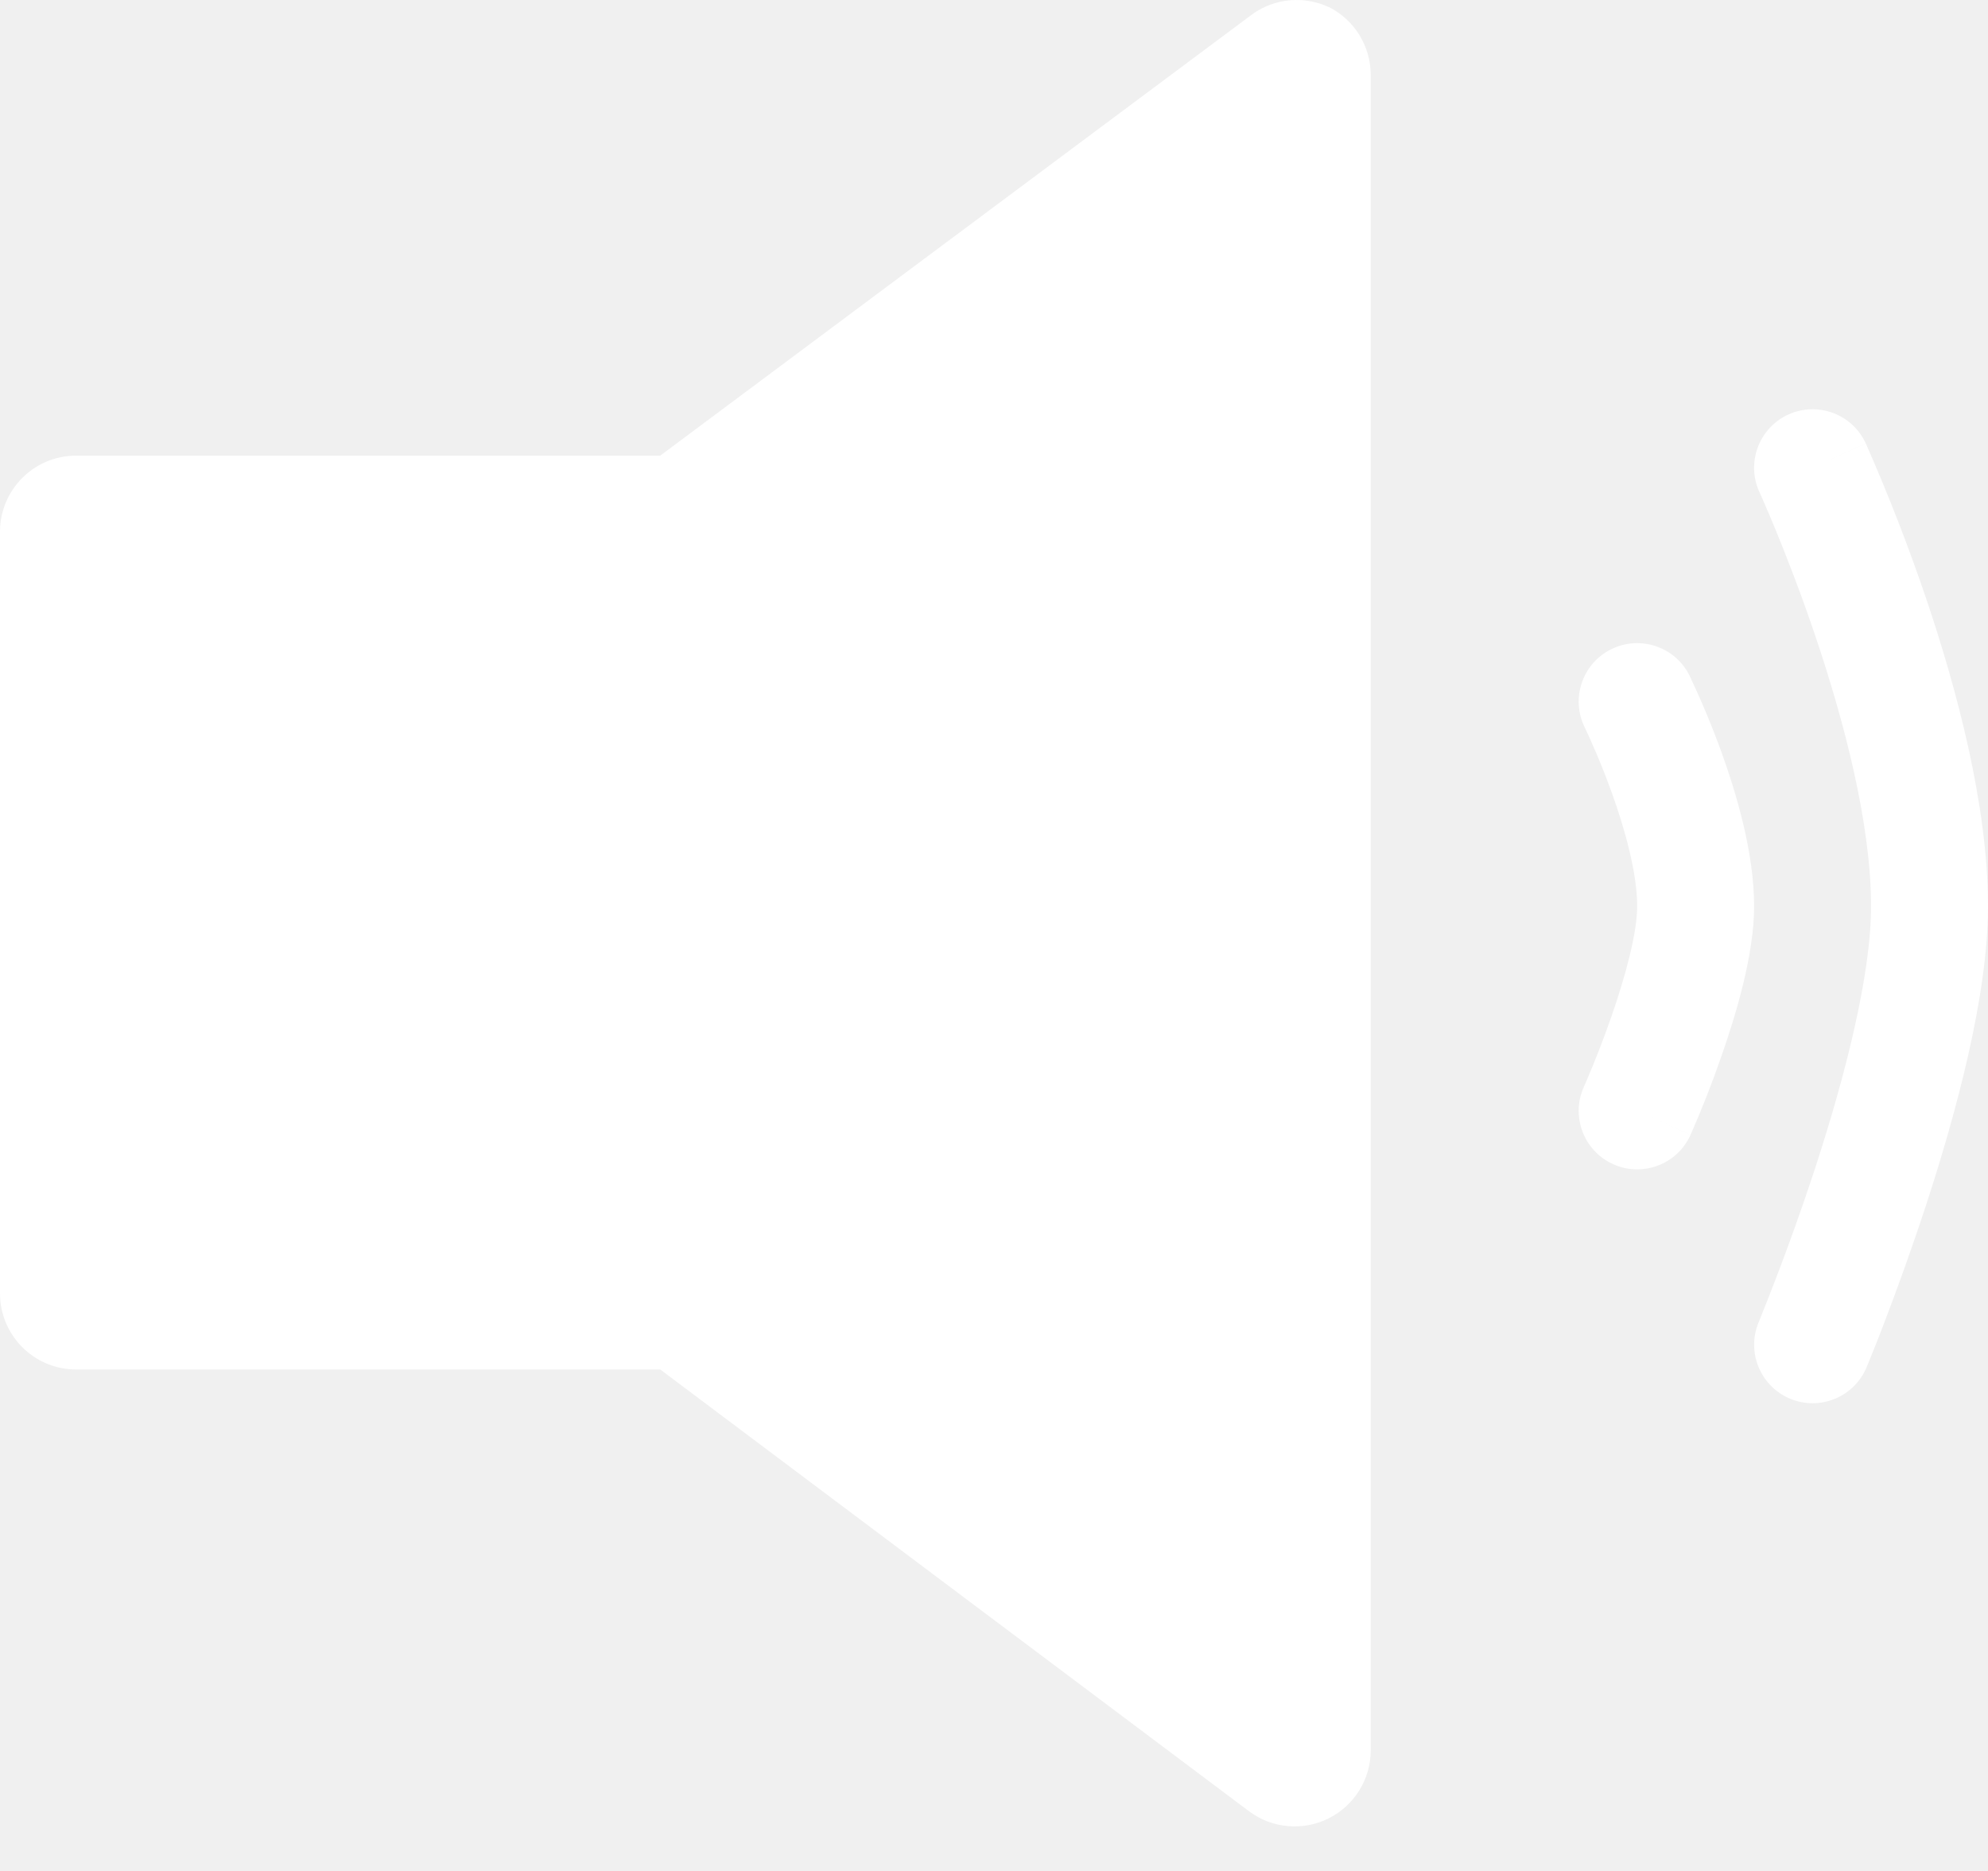
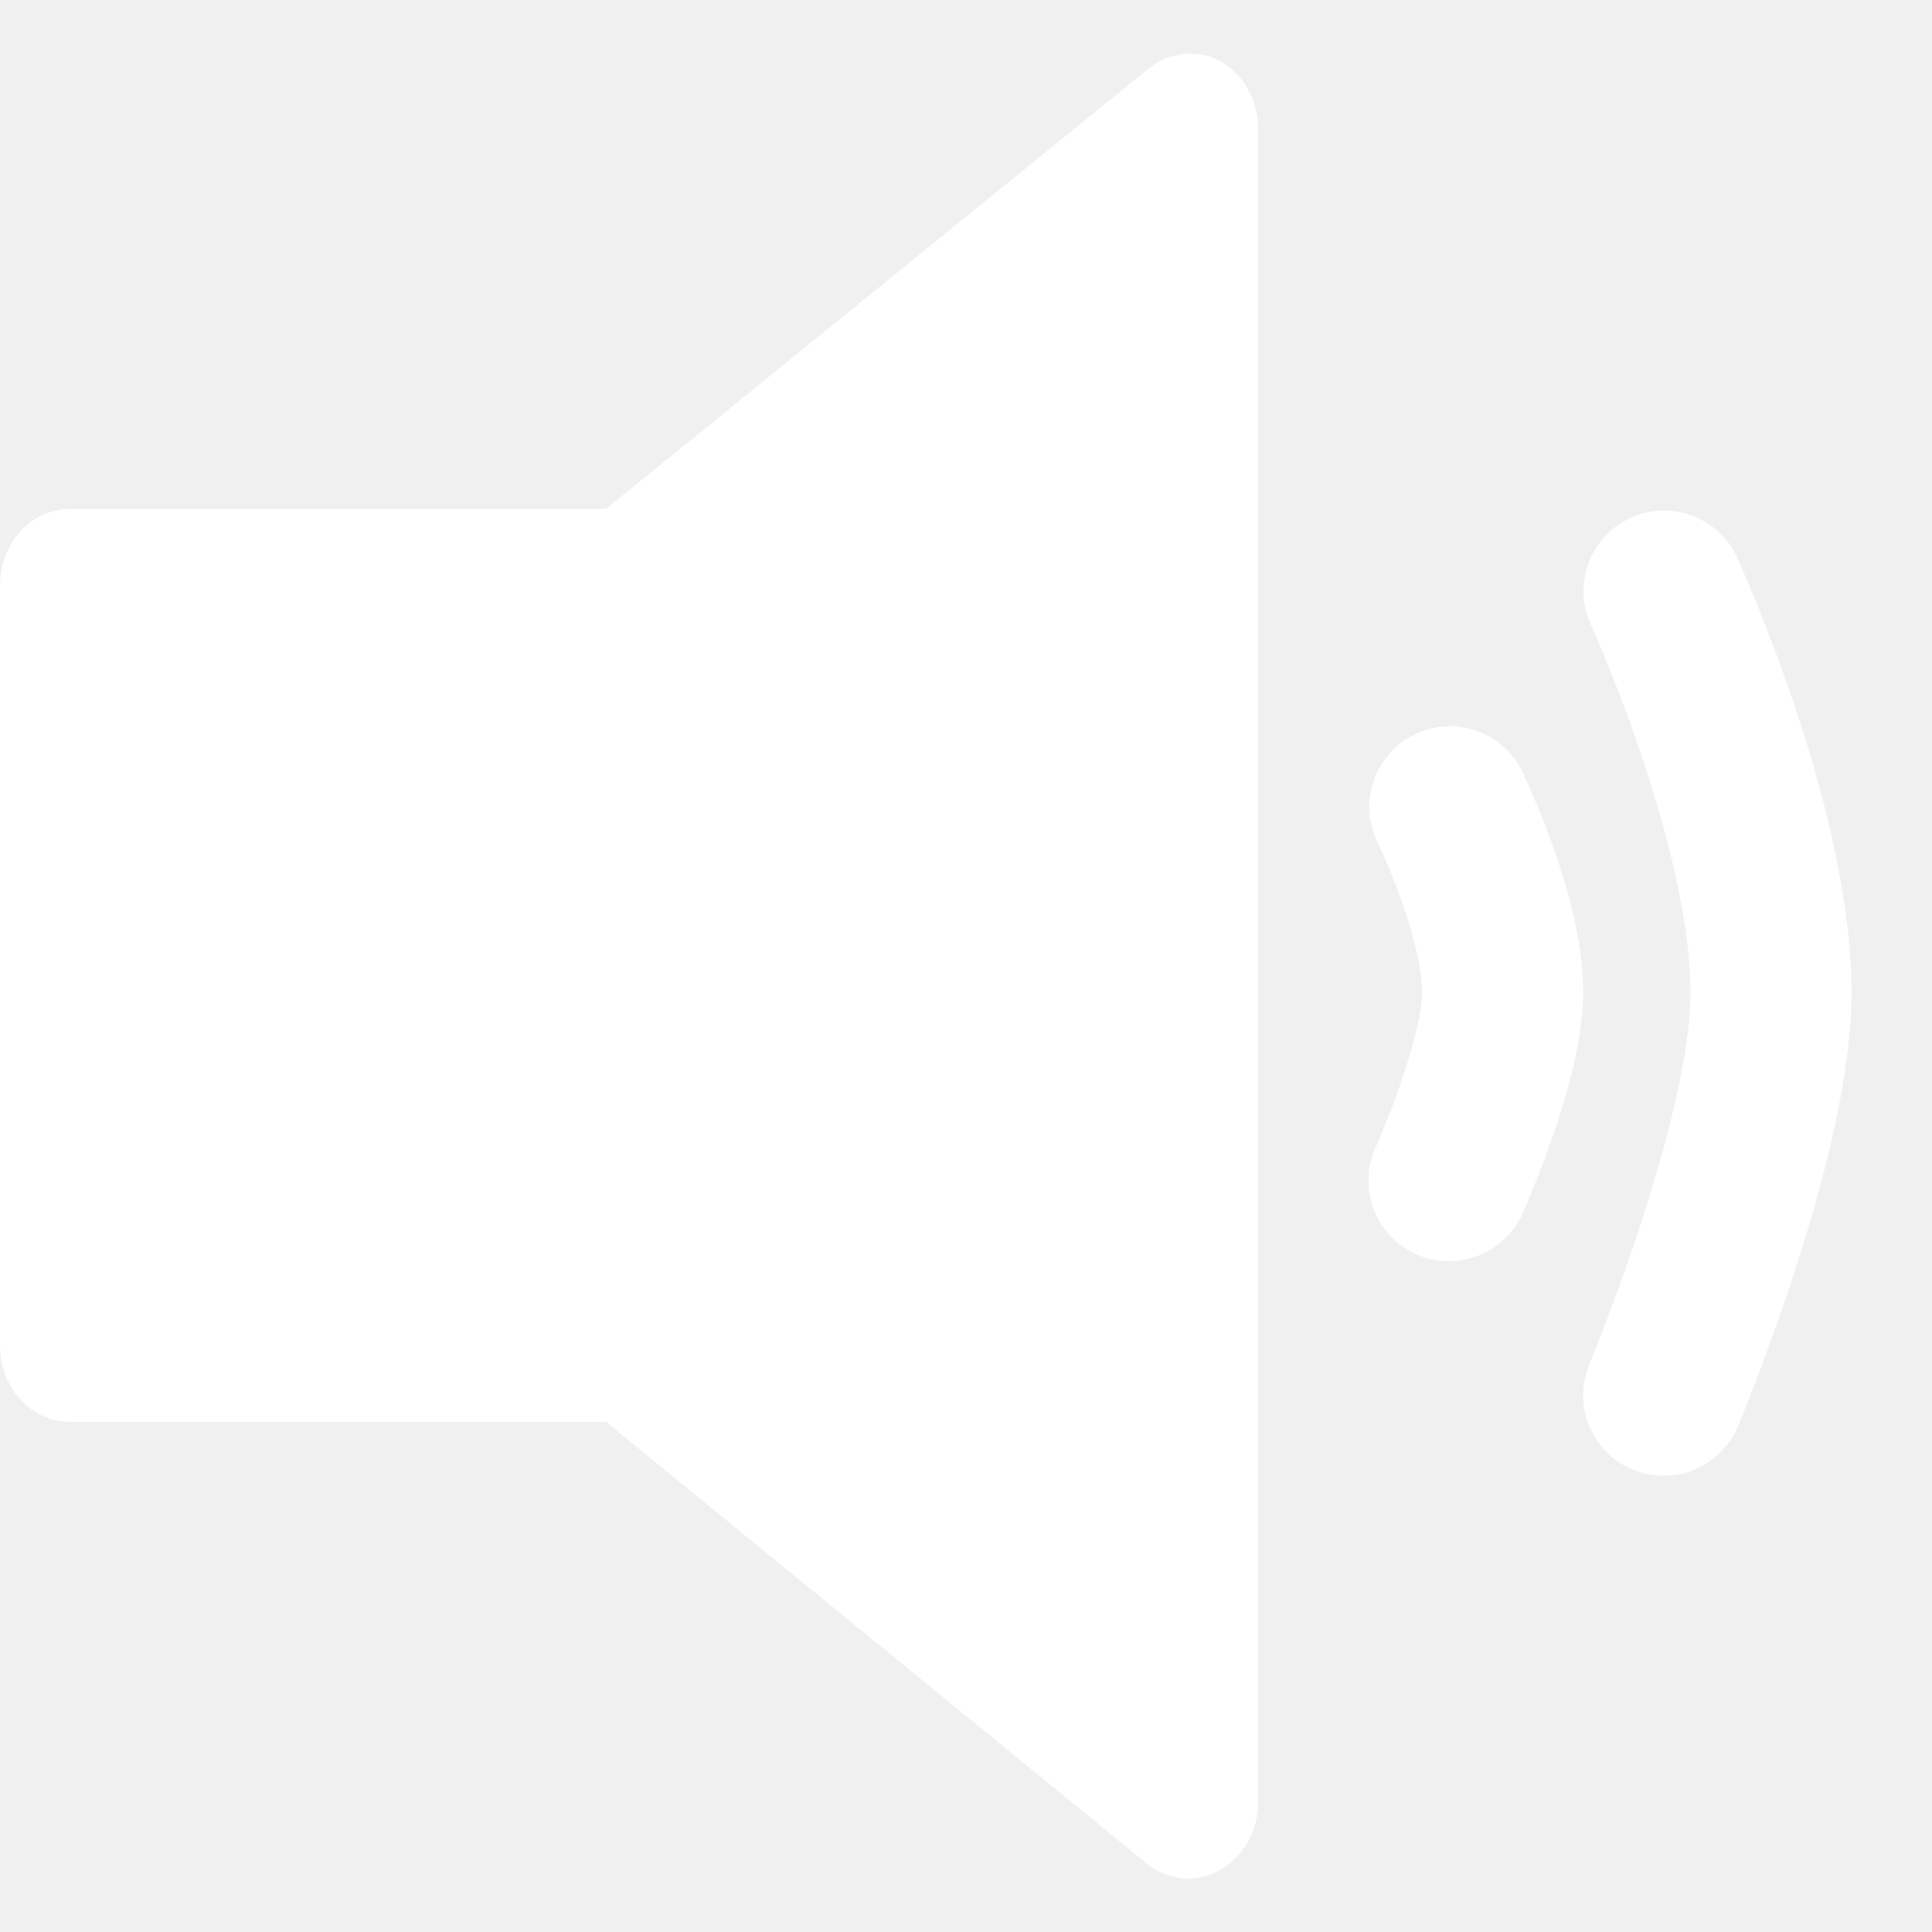
- <svg xmlns="http://www.w3.org/2000/svg" width="34" height="32" fill="none" viewBox="0 0 34 32">
-   <path d="M22.727.122a1.303 1.303 0 00-1.303.117L11.292 7.793h-9.99A1.302 1.302 0 000 9.095V22.12a1.302 1.302 0 001.302 1.303h9.99l10.067 7.554a1.302 1.302 0 002.084-1.042V1.28a1.302 1.302 0 00-.716-1.16zM28.898 11.56a1 1 0 10-1.796.88l1.796-.88zm-1.81 7.03a1 1 0 001.825.82l-1.826-.82zM28 12l-.898.44.001.003.007.013a6.356 6.356 0 01.13.287c.088.198.204.477.32.798.242.67.44 1.409.44 1.959h2c0-.914-.302-1.925-.56-2.639a15.028 15.028 0 00-.538-1.292c0-.003-.002-.005-.003-.006v-.003h-.001L28 12zm0 3.5c0 .448-.194 1.18-.444 1.896a17.5 17.5 0 01-.431 1.11l-.03.066a3.319 3.319 0 00-.008.019L28 19l.913.409v-.001-.002l.004-.006.01-.023a17.429 17.429 0 00.517-1.322c.25-.715.556-1.734.556-2.555h-2zM31.909 7.583a1 1 0 00-1.818.834l1.818-.834zm-1.831 15.031a1 1 0 101.845.772l-1.845-.772zM31 8l-.91.417.002.001.003.007a5.385 5.385 0 01.074.168c.052.12.128.295.218.516.181.444.424 1.067.665 1.784.493 1.46.948 3.208.948 4.607h2c0-1.739-.545-3.742-1.052-5.246a32.423 32.423 0 00-1.013-2.613l-.018-.041-.006-.012a.136.136 0 00-.001-.003v-.001L31 8zm1 7.5c0 1.185-.45 2.925-.95 4.46a40.753 40.753 0 01-.953 2.606l-.015.037-.004.009v.002L31 23l.923.386v-.002l.002-.003c0-.003.002-.007.005-.012l.018-.043a24.6 24.6 0 00.299-.758c.191-.502.447-1.201.704-1.988.5-1.536 1.049-3.546 1.049-5.08h-2z" fill="#fff" />
+ <svg xmlns="http://www.w3.org/2000/svg" width="36" height="36" fill="none" viewBox="0 0 36 36">
+   <path d="M22.727 1.133a1.21 1.21 0 00-1.303.127L11.292 9.483h-9.99c-.345 0-.676.149-.92.415A1.484 1.484 0 000 10.9v14.177c0 .375.137.736.381 1.002.245.266.576.415.921.415h9.99l10.067 8.223a1.212 1.212 0 001.364.134 1.35 1.35 0 00.526-.523c.127-.224.194-.482.194-.746V2.394c0-.261-.068-.518-.194-.74a1.35 1.35 0 00-.522-.521zM28.346 14.339a1.5 1.5 0 00-2.692 1.322l2.692-1.322zm-2.715 7.047a1.5 1.5 0 002.738 1.228l-2.738-1.228zM27 15l-1.346.661-.001-.001v.001l.006.011.025.053.099.219c.083.19.195.459.306.766.238.66.411 1.33.411 1.79h3c0-1.005-.327-2.084-.59-2.809a15.51 15.51 0 00-.558-1.34l-.003-.008-.002-.002v-.002L27 15zm-.5 3.5c0 .354-.166 1.014-.416 1.732a17.106 17.106 0 01-.452 1.153l-.001.002L27 22l1.369.613v-.001l.002-.002.003-.008.01-.023a11.916 11.916 0 00.16-.379c.101-.247.236-.59.372-.98.25-.715.584-1.805.584-2.72h-3zM32.364 10.375a1.5 1.5 0 00-2.727 1.25l2.727-1.25zM29.616 25.42a1.5 1.5 0 002.768 1.158l-2.768-1.158zM31 11l-1.364.625.004.007.013.03.058.131a29.903 29.903 0 01.868 2.26c.489 1.45.921 3.133.921 4.447h3c0-1.824-.568-3.89-1.079-5.406a33.004 33.004 0 00-1.03-2.657l-.02-.044-.005-.012-.002-.004a.02.02 0 000-.002L31 11zm.5 7.5c0 1.098-.426 2.77-.926 4.305a40.146 40.146 0 01-.94 2.57c-.006.017-.01.03-.014.037a.254.254 0 00-.003.008v.001L31 26l1.384.579v-.002l.002-.004.005-.012.019-.046.068-.166a43.16 43.16 0 00.949-2.614c.5-1.536 1.073-3.613 1.073-5.235h-3z" fill="#fff" />
</svg>
